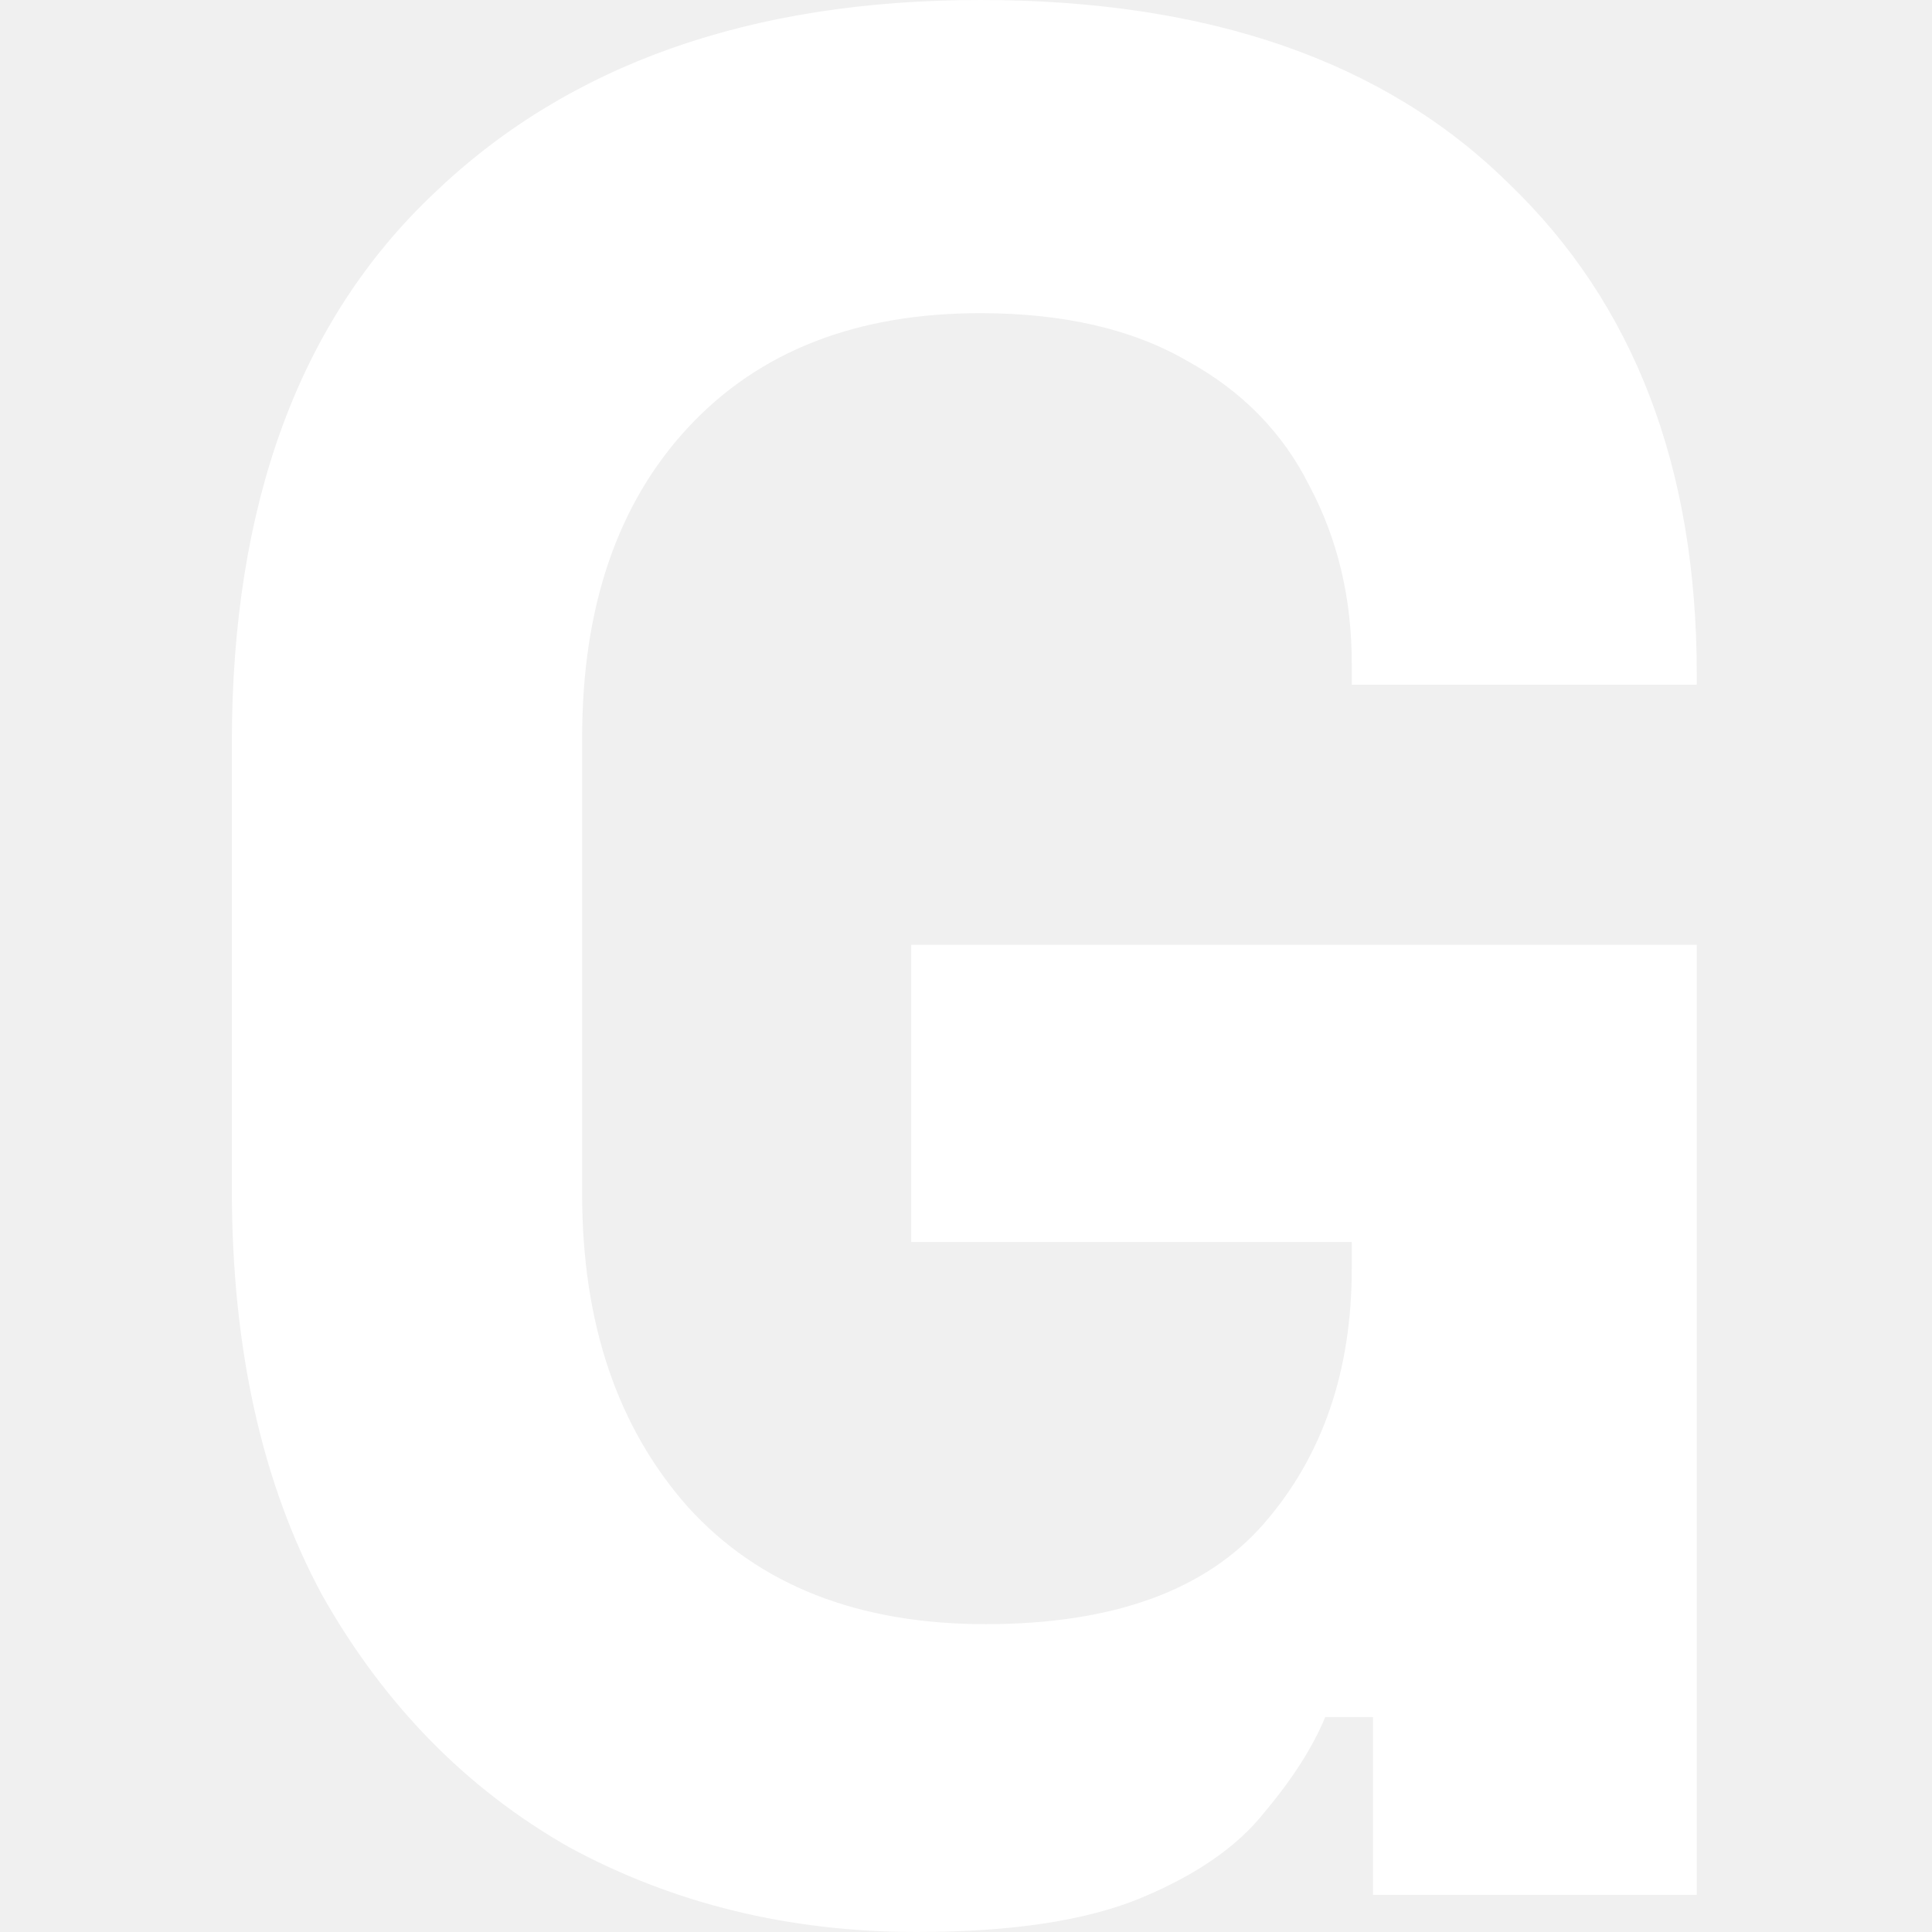
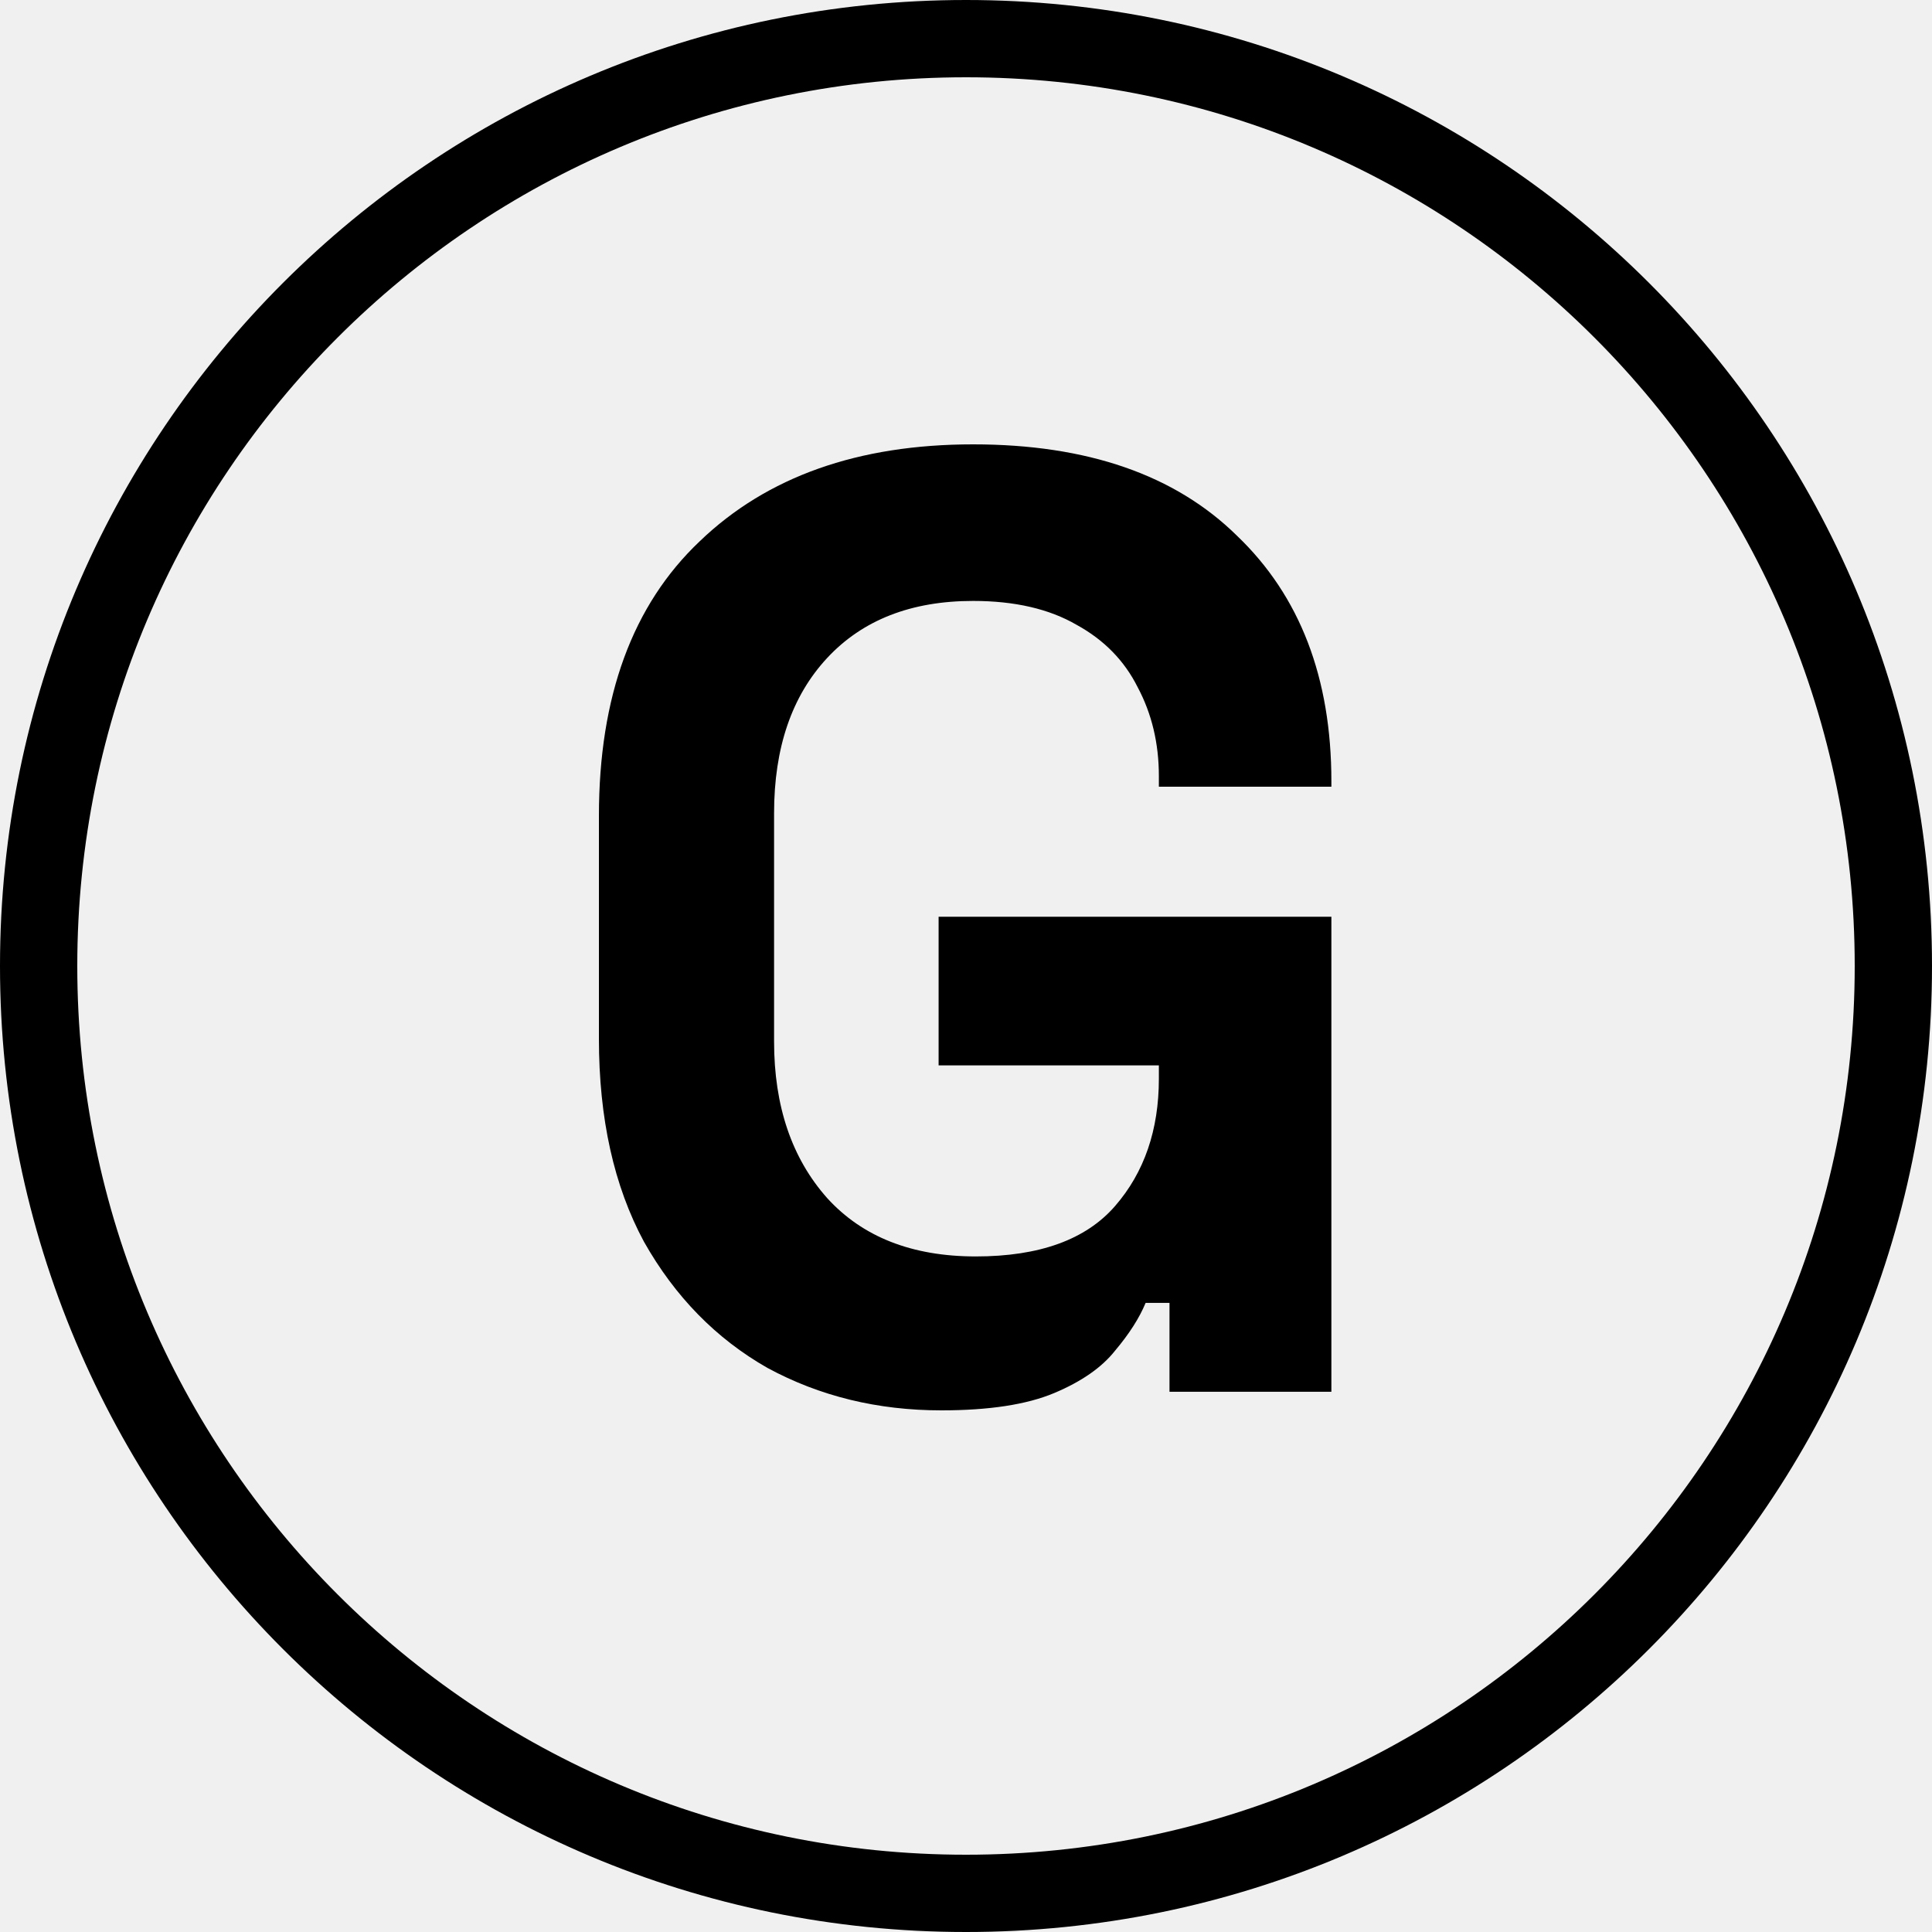
<svg xmlns="http://www.w3.org/2000/svg" width="100" height="100" viewBox="0 0 100 100" fill="none">
-   <path d="M47.44 100C40.846 100 34.848 98.535 29.445 95.604C24.134 92.582 19.875 88.233 16.67 82.555C13.557 76.786 12 69.78 12 61.538V38.462C12 26.099 15.48 16.621 22.44 10.027C29.399 3.342 38.831 0 50.736 0C62.549 0 71.661 3.159 78.071 9.478C84.573 15.705 87.824 24.176 87.824 34.89V35.44H69.967V34.341C69.967 30.952 69.234 27.885 67.769 25.137C66.396 22.39 64.289 20.238 61.451 18.681C58.612 17.033 55.04 16.209 50.736 16.209C44.326 16.209 39.289 18.178 35.626 22.115C31.963 26.053 30.132 31.41 30.132 38.187V61.813C30.132 68.498 31.963 73.901 35.626 78.022C39.289 82.051 44.418 84.066 51.011 84.066C57.604 84.066 62.412 82.326 65.434 78.846C68.456 75.366 69.967 70.971 69.967 65.659V64.286H47.165V48.901H87.824V98.077H71.066V88.874H68.593C67.952 90.43 66.899 92.079 65.434 93.819C64.06 95.559 61.954 97.024 59.115 98.214C56.277 99.405 52.385 100 47.44 100Z" fill="white" />
-   <path d="M73.813 93.498H76.103V95.787H73.813V93.498Z" fill="white" />
+   <path d="M100 50C100 77.614 77.614 100 50 100C22.386 100 0 77.614 0 50C0 22.386 22.386 0 50 0C77.614 0 100 22.386 100 50ZM4 50C4 75.405 24.595 96 50 96C75.405 96 96 75.405 96 50C96 24.595 75.405 4 50 4C24.595 4 4 24.595 4 50Z" fill="black" />
+   <path d="M48.72 73C45.423 73 42.424 72.267 39.722 70.802C37.067 69.291 34.938 67.116 33.335 64.278C31.778 61.393 31 57.89 31 53.769V42.231C31 36.049 32.74 31.31 36.22 28.014C39.7 24.671 44.416 23 50.368 23C56.275 23 60.831 24.58 64.036 27.739C67.287 30.853 68.912 35.088 68.912 40.445V40.72H59.983V40.17C59.983 38.476 59.617 36.942 58.885 35.569C58.198 34.195 57.145 33.119 55.725 32.341C54.306 31.517 52.52 31.104 50.368 31.104C47.163 31.104 44.645 32.089 42.813 34.058C40.982 36.027 40.066 38.705 40.066 42.093V53.907C40.066 57.249 40.982 59.95 42.813 62.011C44.645 64.026 47.209 65.033 50.505 65.033C53.802 65.033 56.206 64.163 57.717 62.423C59.228 60.683 59.983 58.485 59.983 55.83V55.143H48.582V47.451H68.912V72.038H60.533V67.437H59.297C58.976 68.215 58.45 69.039 57.717 69.909C57.03 70.779 55.977 71.512 54.558 72.107C53.138 72.702 51.192 73 48.72 73Z" fill="black" />
+   <path d="M61.907 69.749H63.051V70.894H61.907V69.749Z" fill="black" />
</svg>
